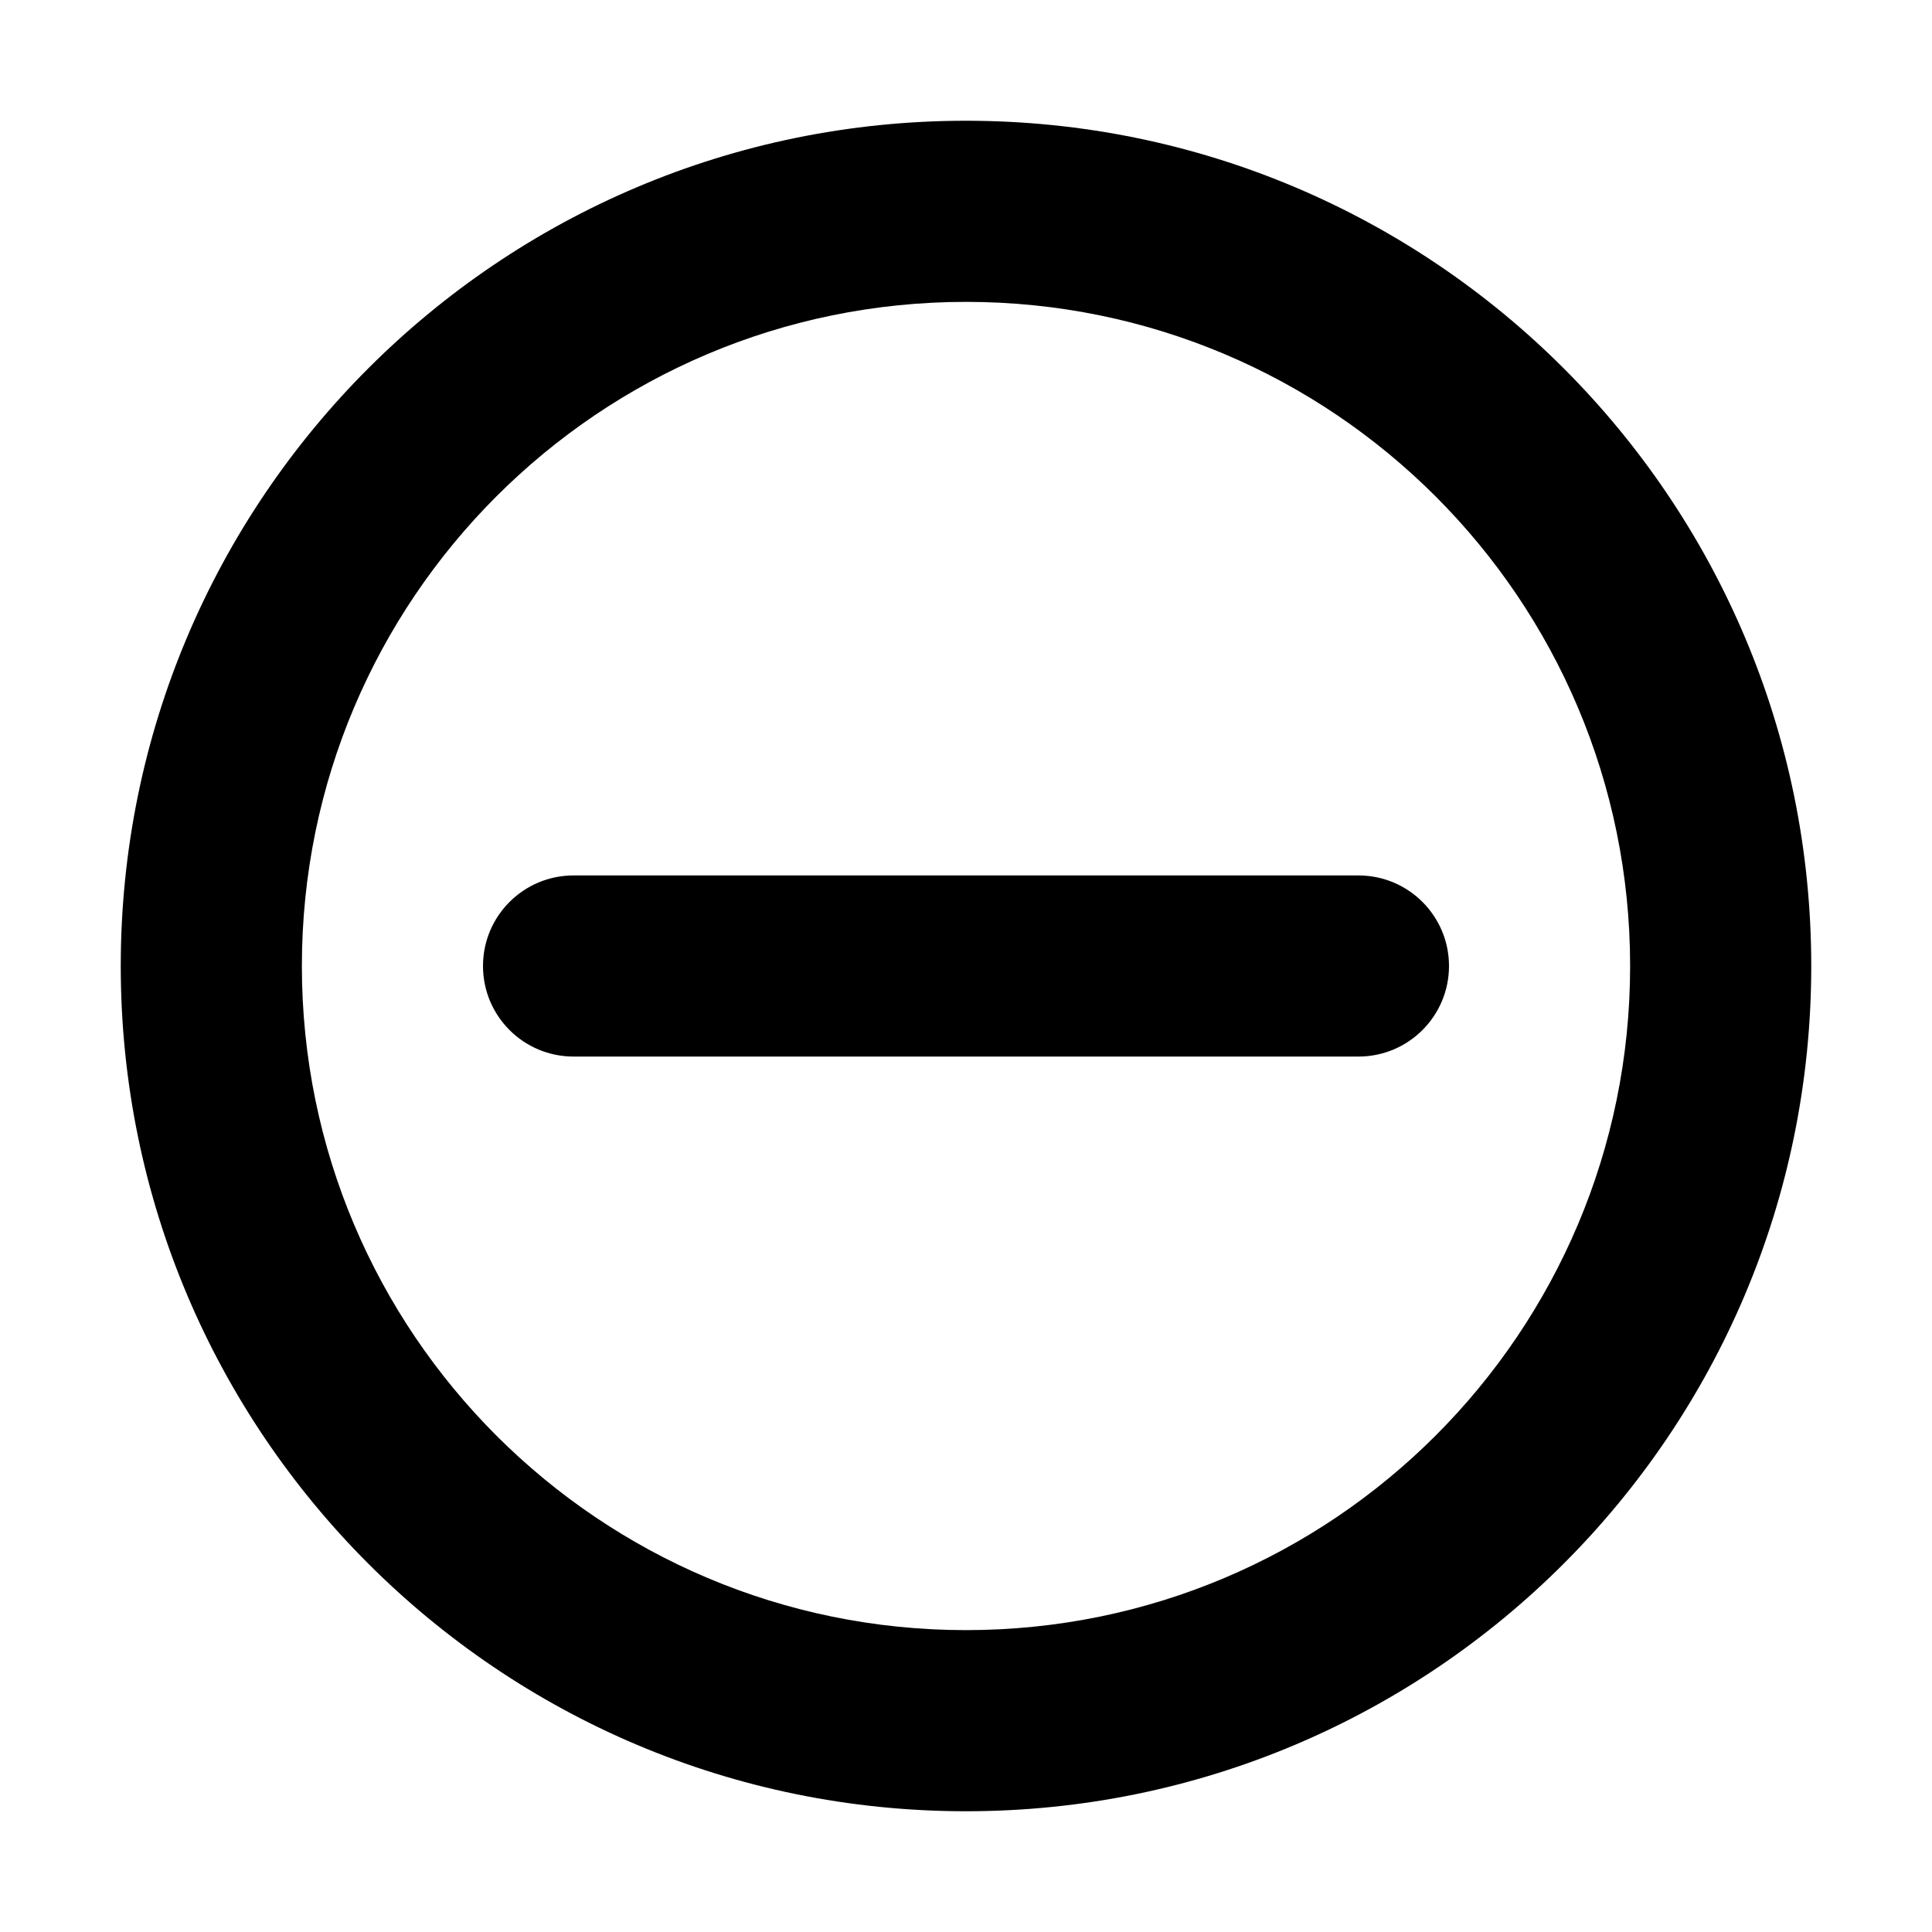
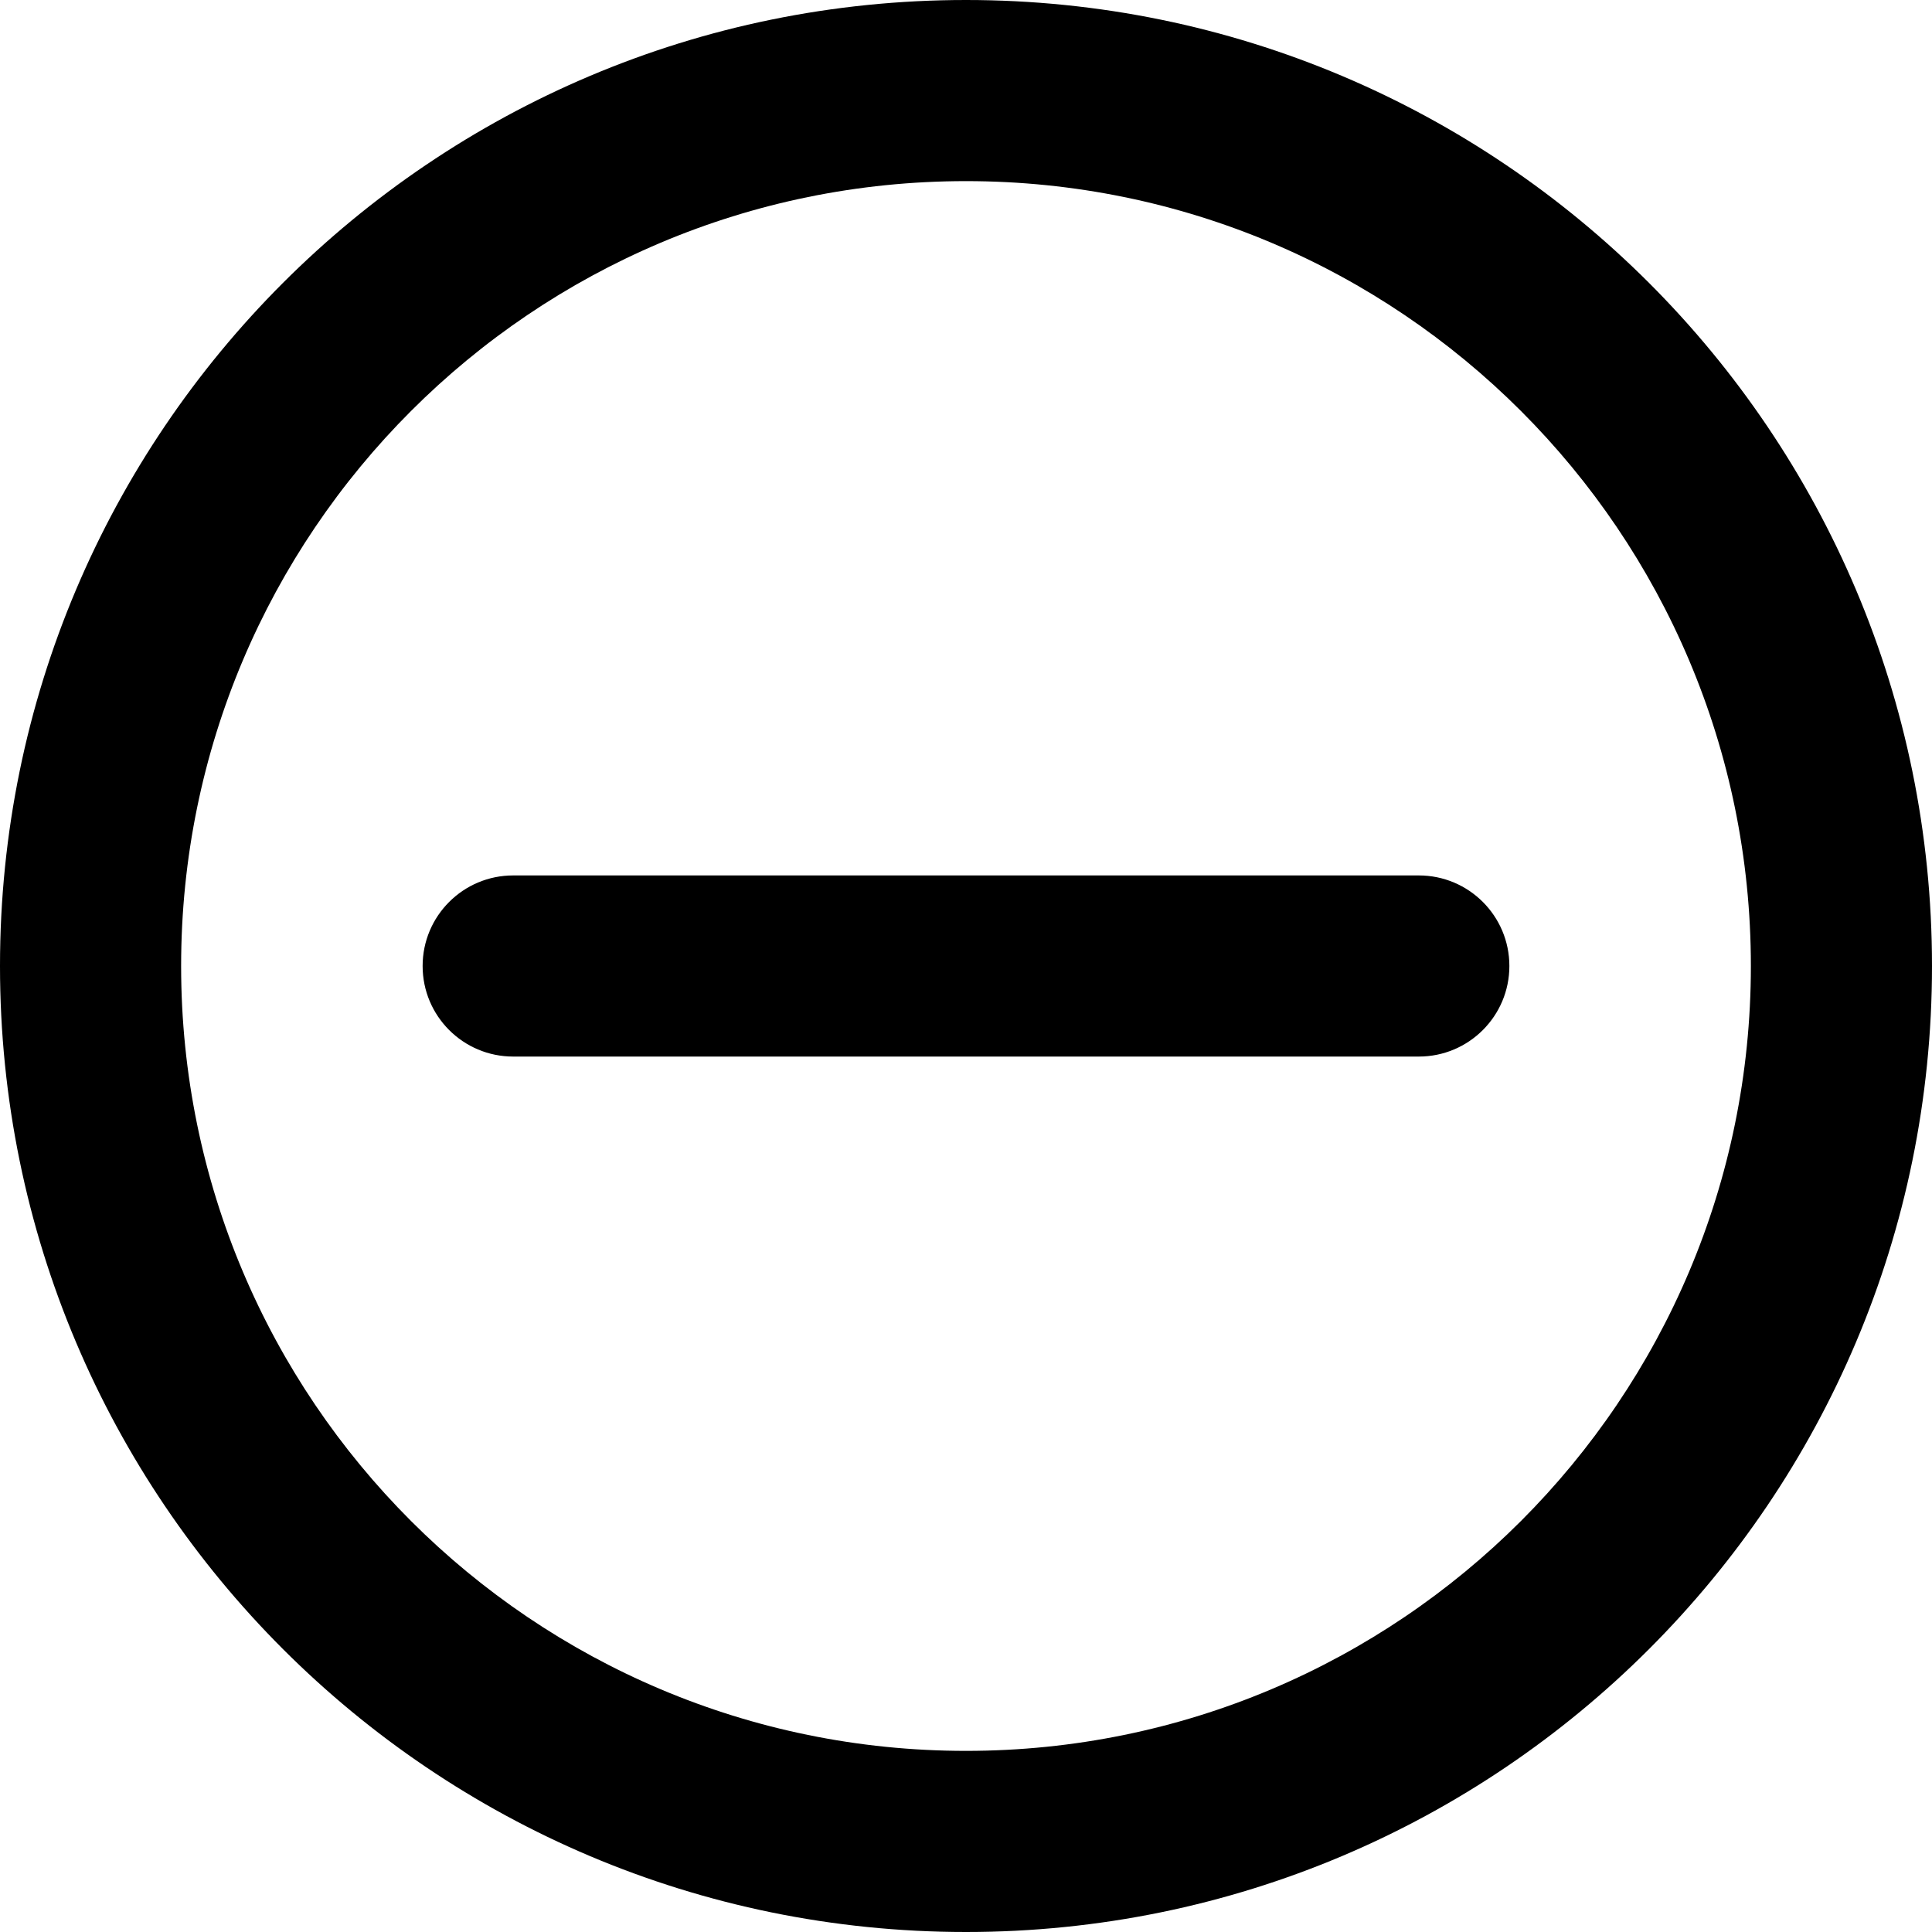
<svg viewBox="0 0 16 16" class="svg octicon-no-entry" width="16" height="16" aria-hidden="true">
-   <path fill-rule="evenodd" d="M2.5 8a5.5 5.5 0 1 1 11 0 5.5 5.5 0 0 1-11 0zM8 1a7 7 0 1 0 0 14A7 7 0 0 0 8 1zm3.25 7.75a.75.75 0 0 0 0-1.5h-6.5a.75.75 0 0 0 0 1.5h6.5z" />
+   <path d="M4.25 7.25a.75.75 0 0 0 0 1.5h7.5a.75.75 0 0 0 0-1.5h-7.5z" />
+   <path fill-rule="evenodd" d="M16 8A8 8 0 1 1 0 8a8 8 0 0 1 16 0zm-1.5 0a6.5 6.5 0 1 1-13 0 6.5 6.5 0 0 1 13 0z" />
</svg>
